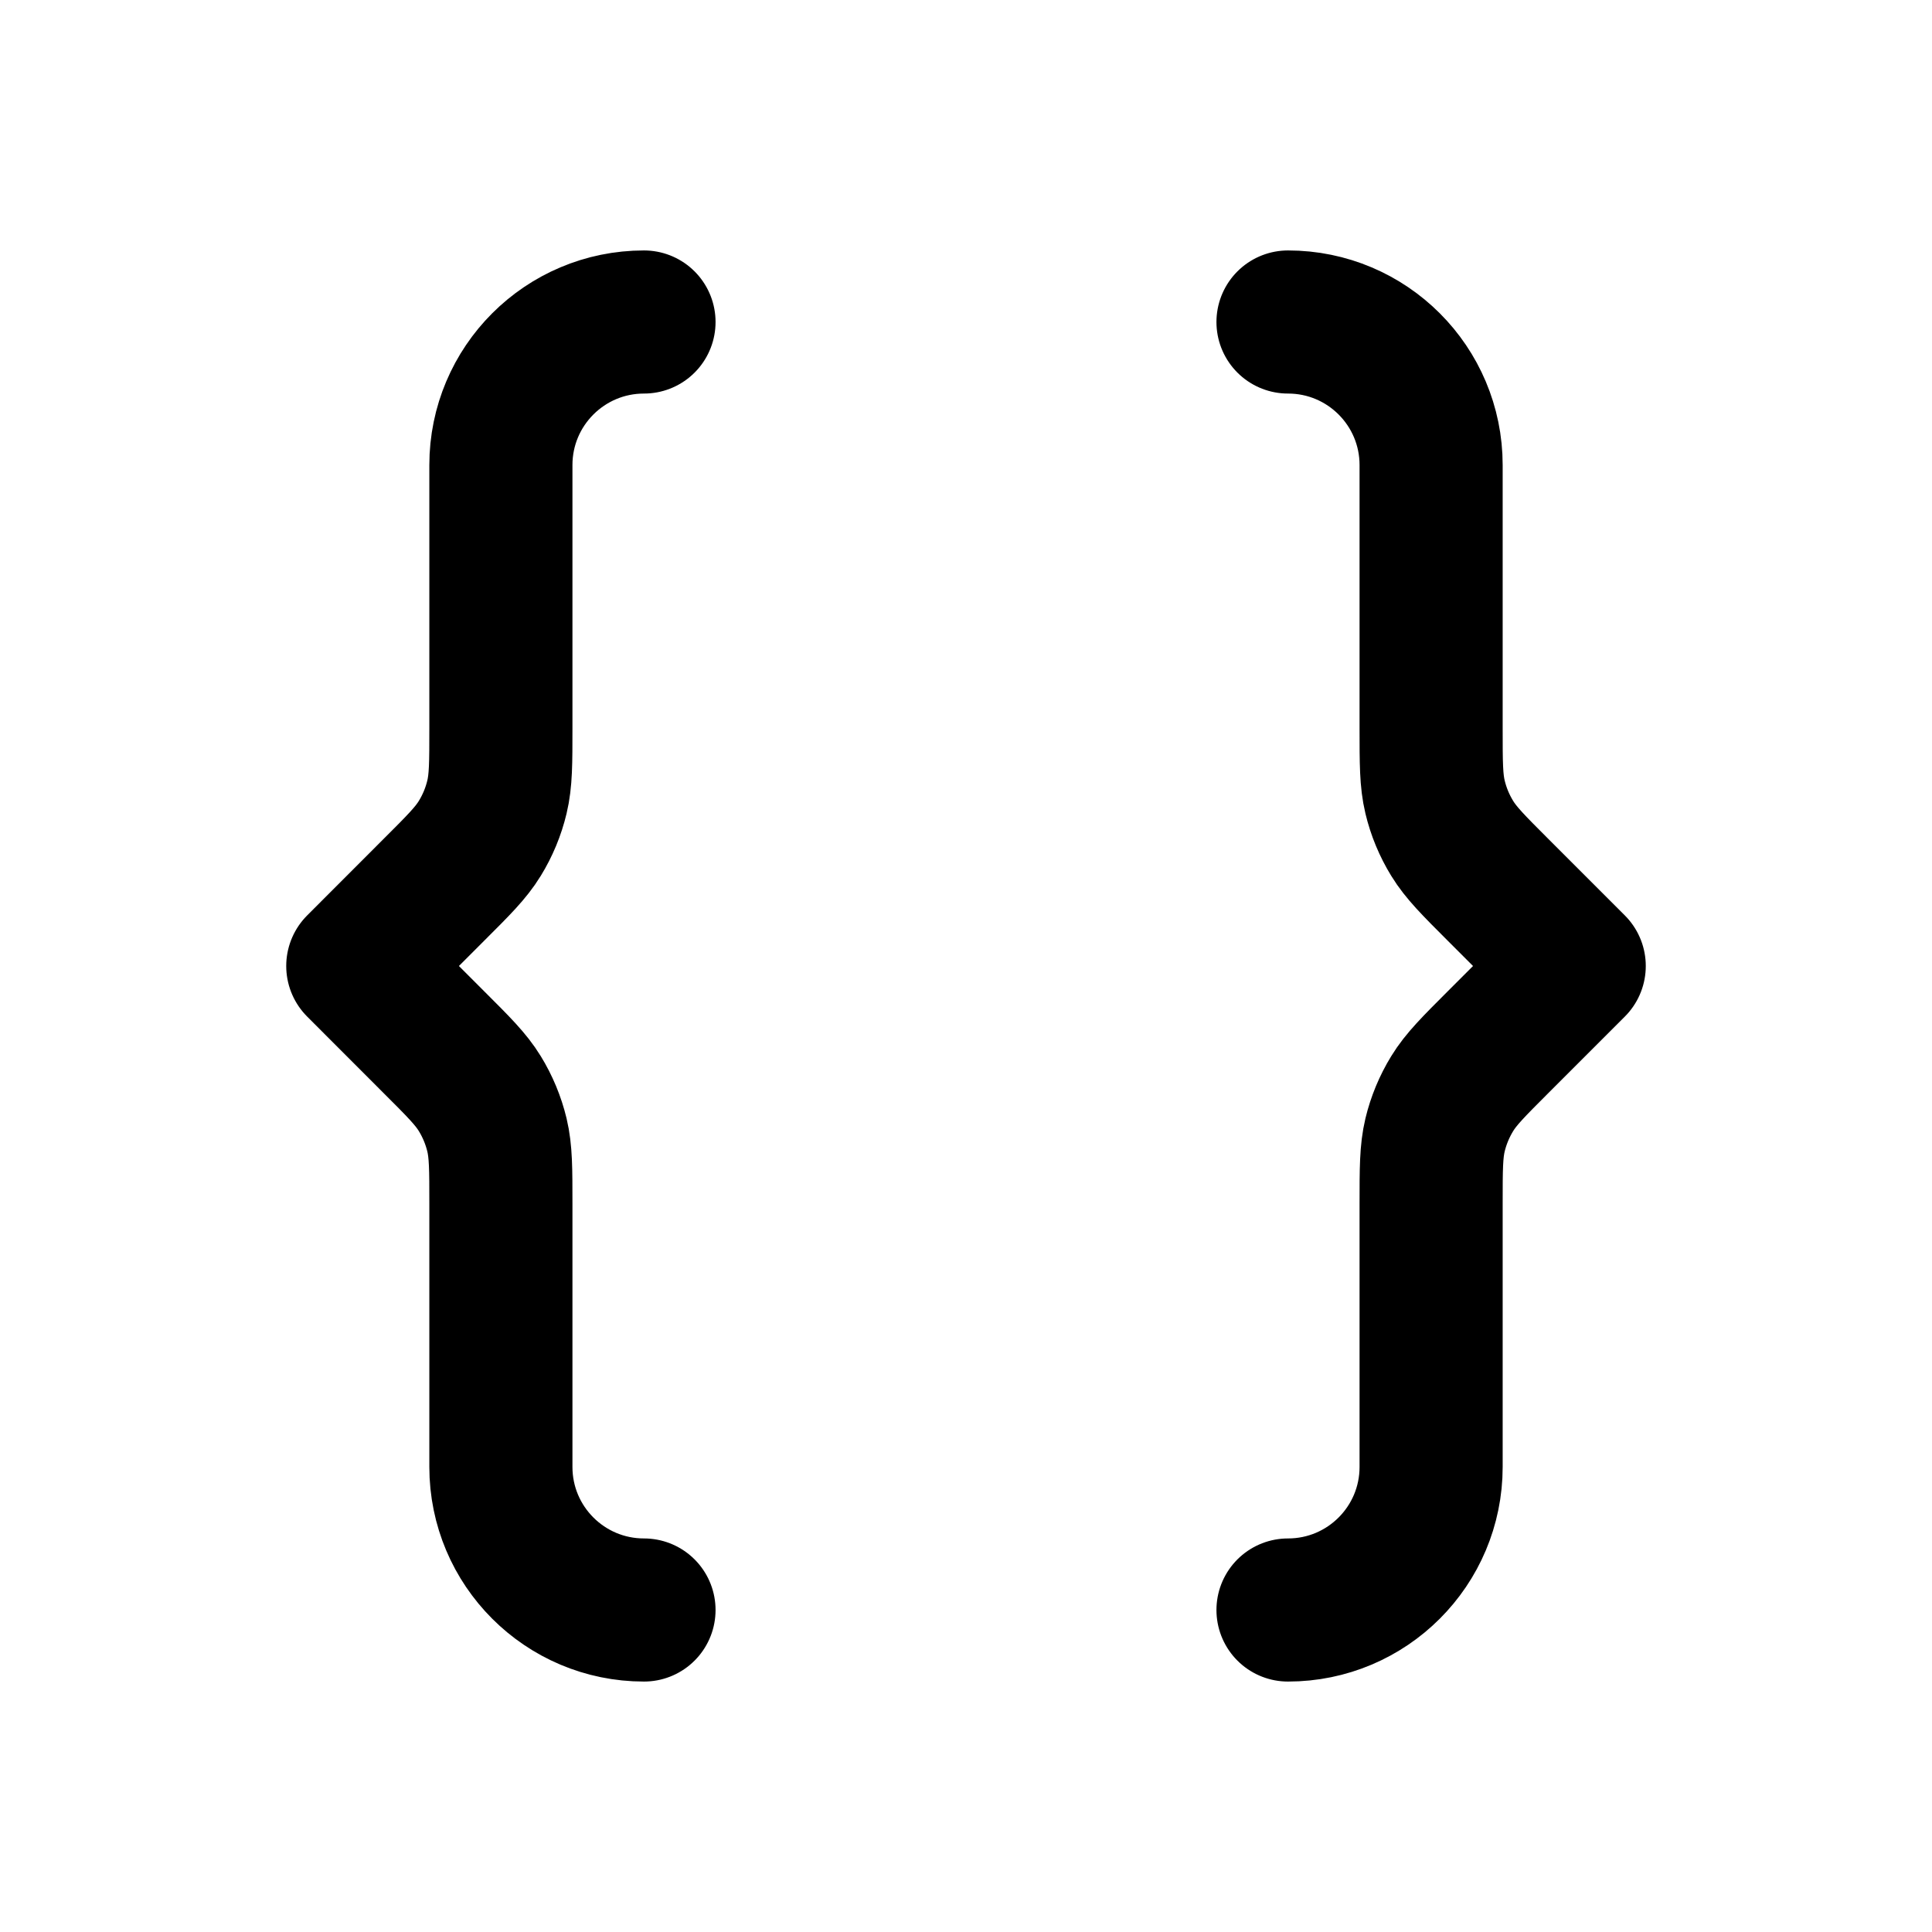
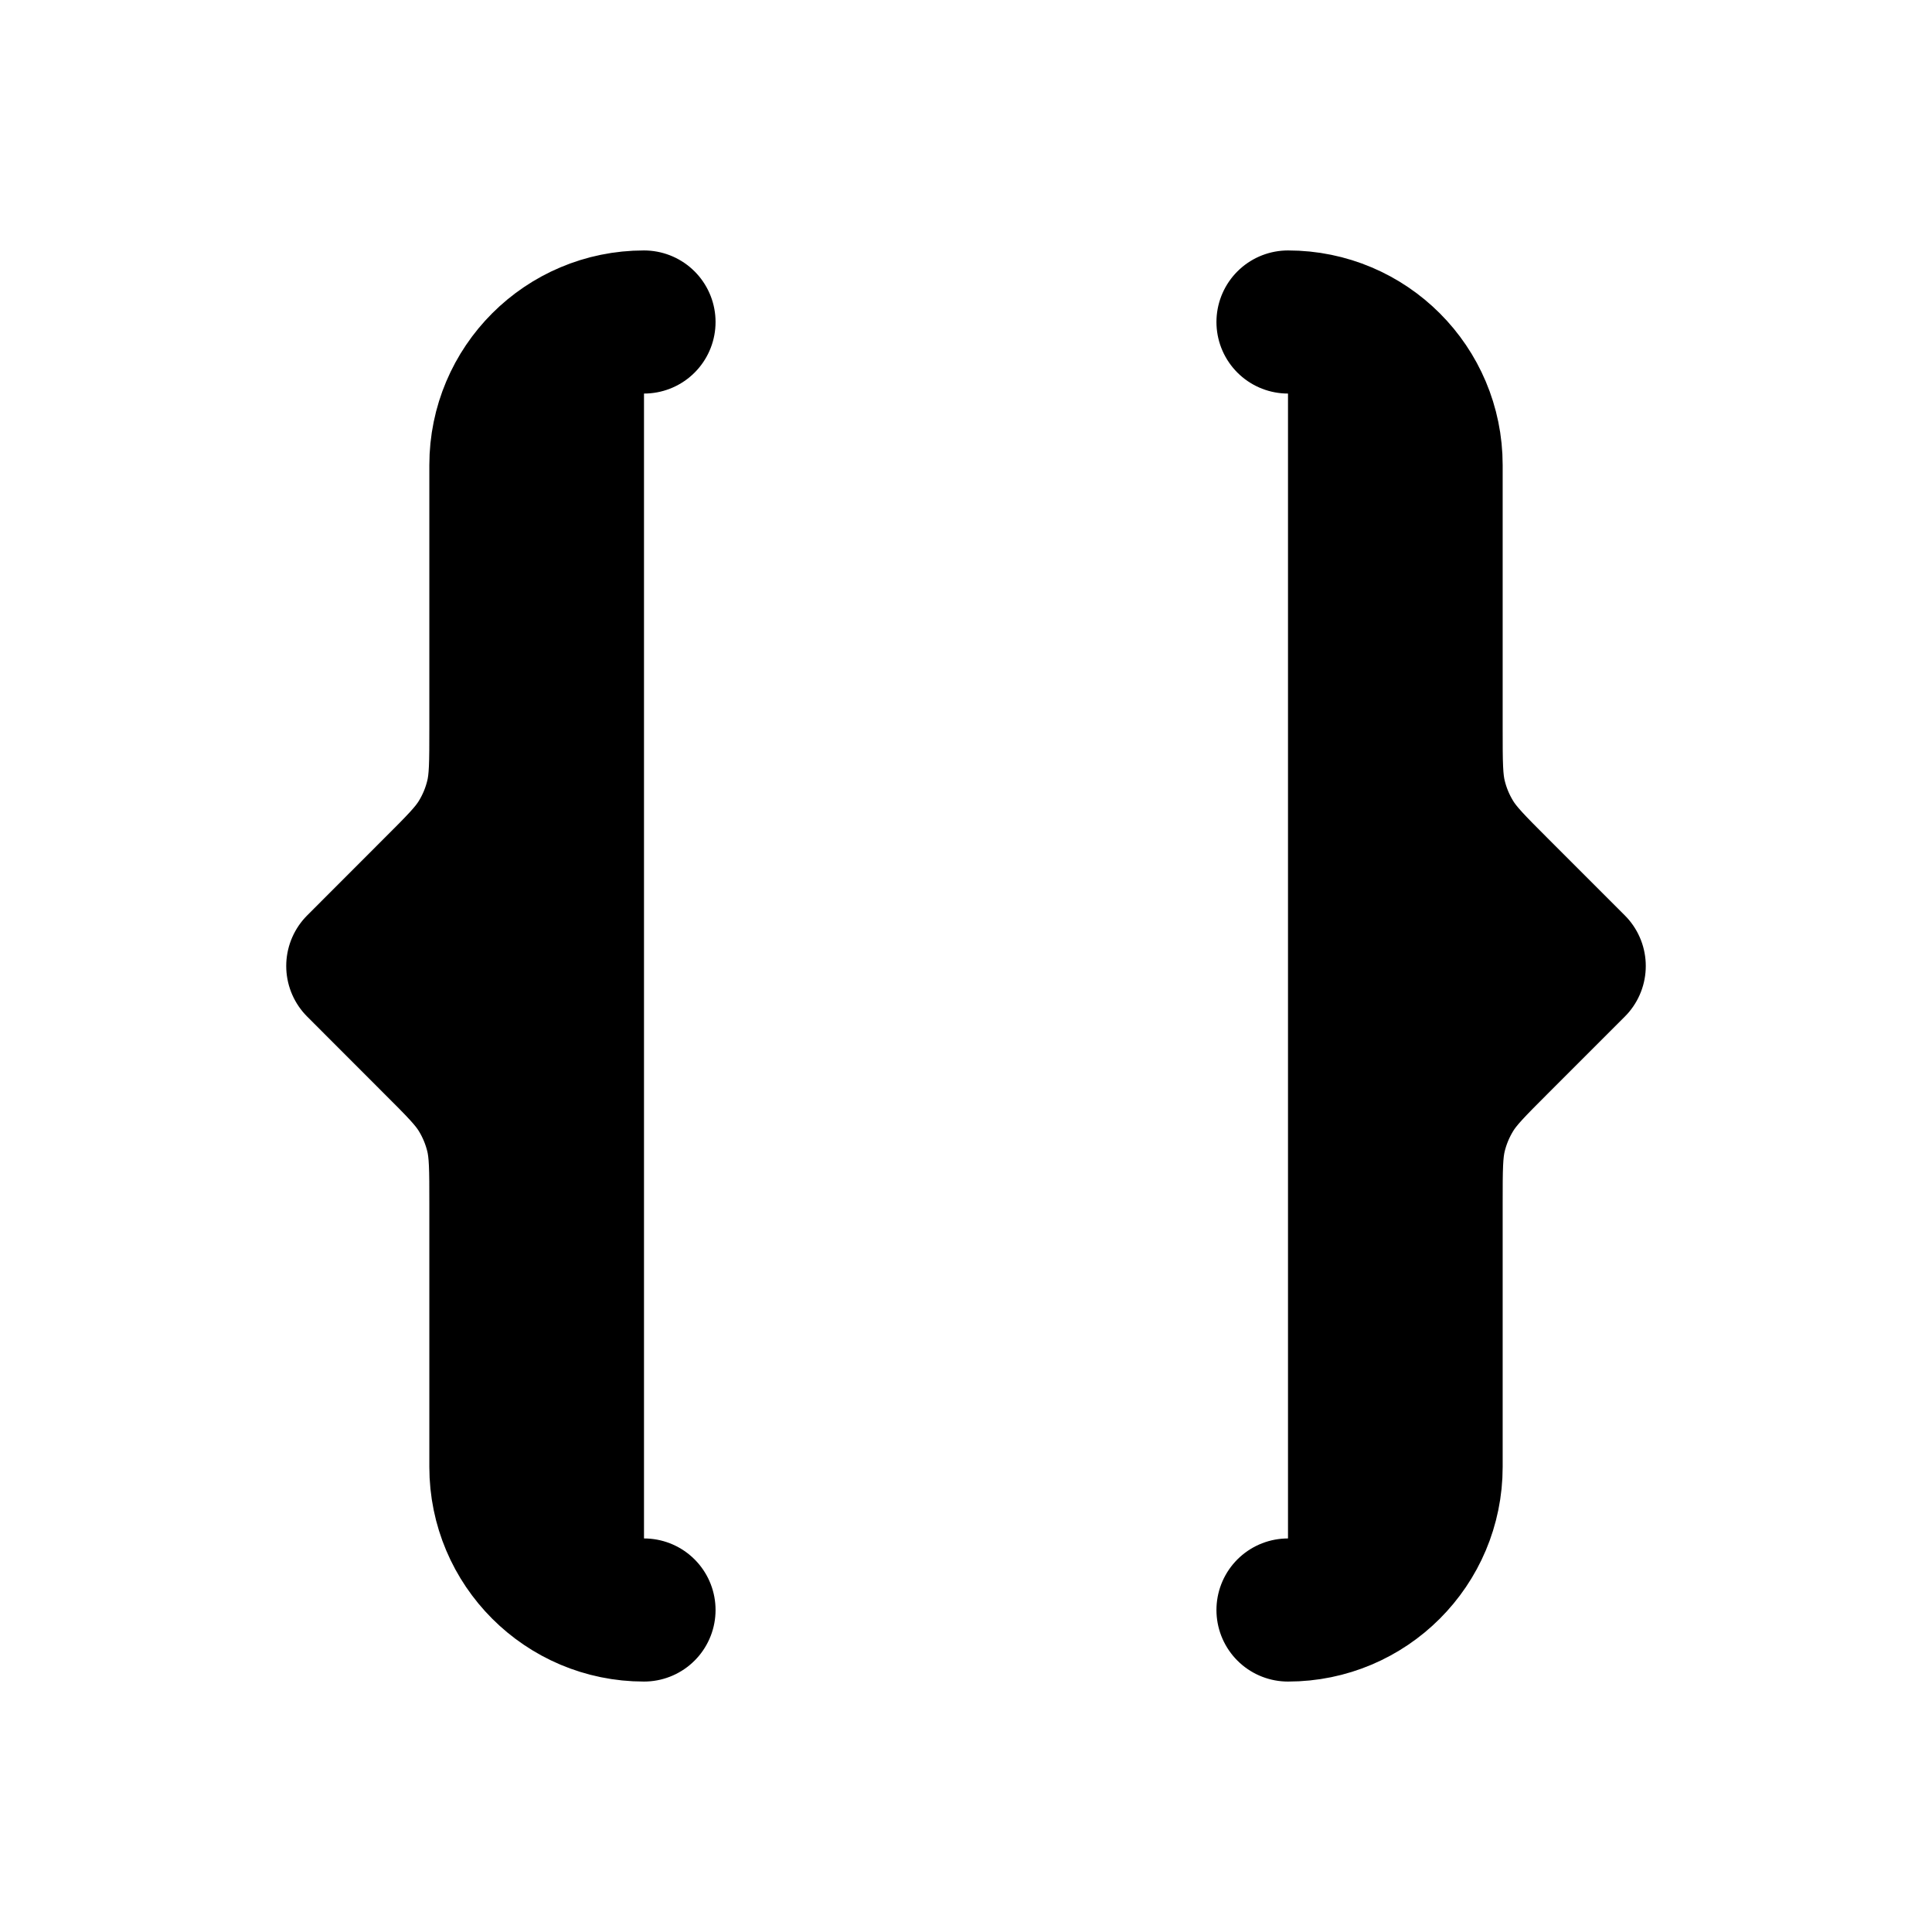
- <svg xmlns="http://www.w3.org/2000/svg" width="800px" height="800px" viewBox="0 0 27 24" fill="none">
+ <svg xmlns="http://www.w3.org/2000/svg" width="800px" height="800px" viewBox="0 0 27 24">
  <path d="M9 21C7.895 21 7 20.105 7 19V15.325C7 14.836 7 14.592 6.945 14.361C6.896 14.158 6.815 13.962 6.705 13.783C6.582 13.582 6.409 13.409 6.062 13.063L5 12L6.062 10.937C6.409 10.591 6.582 10.418 6.705 10.217C6.815 10.038 6.896 9.843 6.945 9.638C7 9.408 7 9.164 7 8.675V5C7 3.895 7.895 3 9 3" stroke="#000000" stroke-width="2" stroke-linecap="round" stroke-linejoin="round" />
  <path d="M18 21C19.105 21 20 20.105 20 19V15.325C20 14.836 20 14.592 20.055 14.361C20.104 14.158 20.185 13.962 20.295 13.783C20.418 13.582 20.591 13.409 20.937 13.063L22 12L20.937 10.937C20.591 10.591 20.418 10.418 20.295 10.217C20.185 10.038 20.104 9.843 20.055 9.638C20 9.408 20 9.164 20 8.675V5C20 3.895 19.105 3 18 3" stroke="#000000" stroke-width="2" stroke-linecap="round" stroke-linejoin="round" />
</svg>
